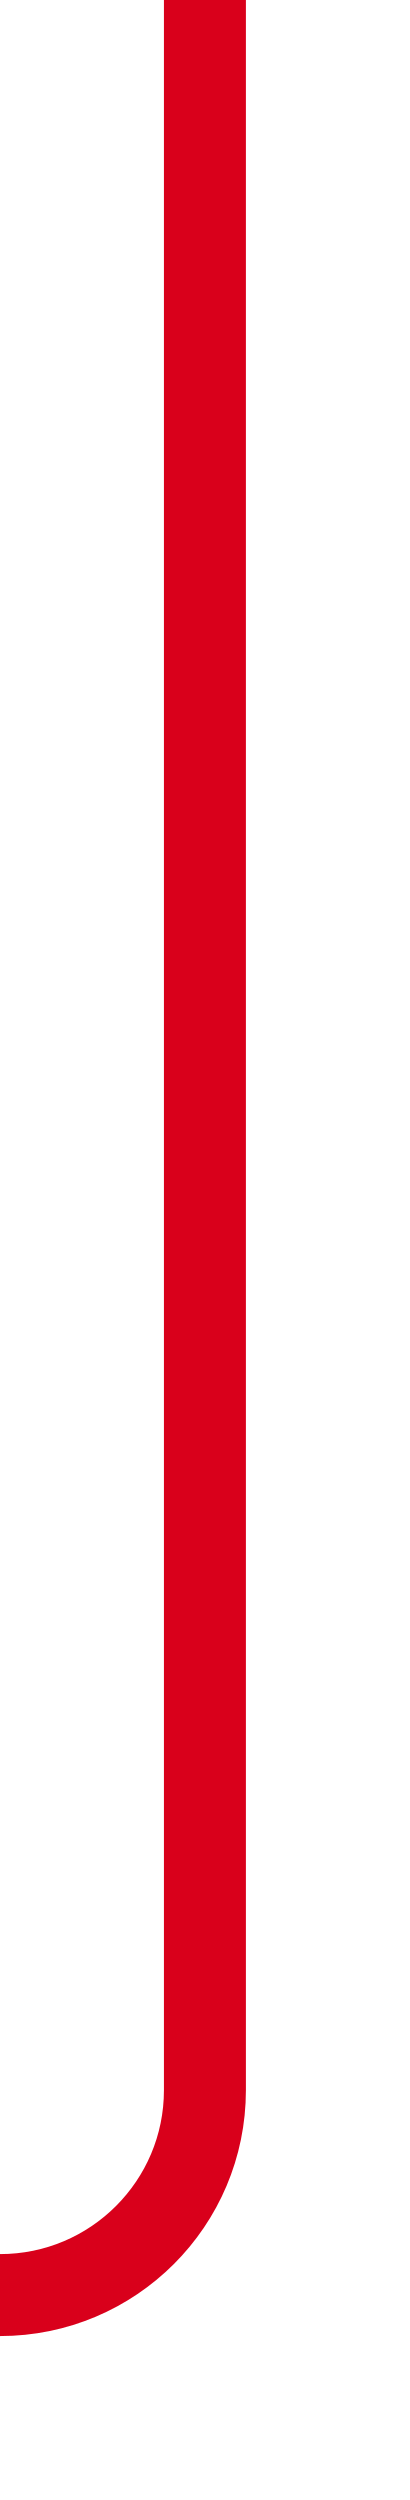
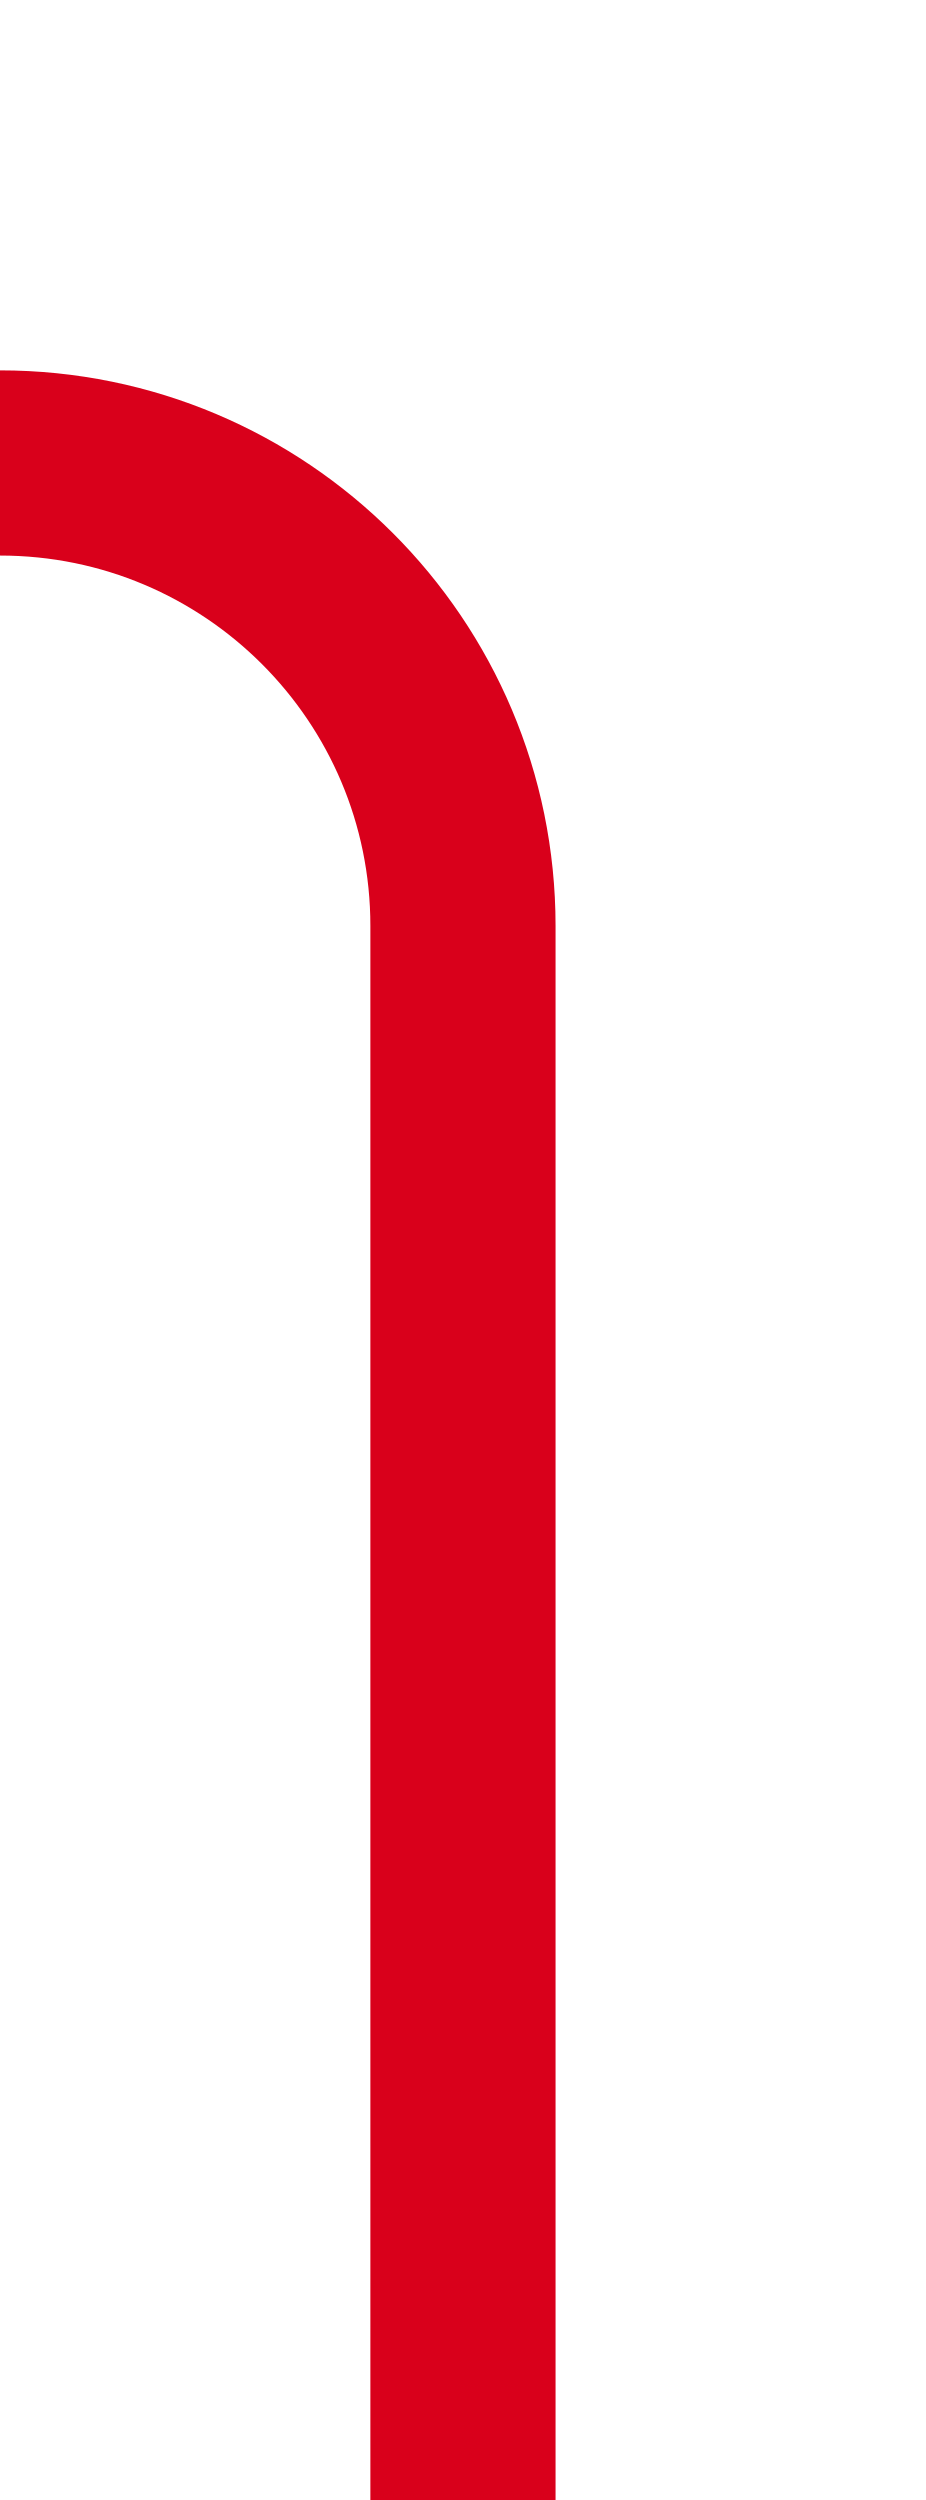
- <svg xmlns="http://www.w3.org/2000/svg" version="1.1" width="10px" height="61px" preserveAspectRatio="xMidYMin meet" viewBox="922 2255  8 61">
-   <path d="M 926 2255  L 926 2306  A 5 5 0 0 1 921 2311 L 694 2311  " stroke-width="2" stroke="#d9001b" fill="none" />
-   <path d="M 699.107 2315.293  L 694.814 2311  L 699.107 2306.707  L 697.693 2305.293  L 692.693 2310.293  L 691.986 2311  L 692.693 2311.707  L 697.693 2316.707  L 699.107 2315.293  Z M 705.507 2315.293  L 701.214 2311  L 705.507 2306.707  L 704.093 2305.293  L 699.093 2310.293  L 698.386 2311  L 699.093 2311.707  L 704.093 2316.707  L 705.507 2315.293  Z " fill-rule="nonzero" fill="#d9001b" stroke="none" />
+ <svg xmlns="http://www.w3.org/2000/svg" version="1.1" width="10px" height="27px" preserveAspectRatio="xMidYMin meet" viewBox="851 1348  8 27">
+   <path d="M 855 1375  L 855 1358  A 5 5 0 0 0 850 1353 L 678 1353  A 1 1 0 0 0 677 1354 " stroke-width="2" stroke="#d9001b" fill="none" />
+   <path d="M 681.293 1347.893  L 677 1352.186  L 672.707 1347.893  L 671.293 1349.307  L 676.293 1354.307  L 677 1355.014  L 677.707 1354.307  L 682.707 1349.307  L 681.293 1347.893  Z M 688.936 1357.293  L 684.643 1353  L 688.936 1348.707  L 687.522 1347.293  L 682.522 1352.293  L 681.815 1353  L 682.522 1353.707  L 687.522 1358.707  L 688.936 1357.293  Z " fill-rule="nonzero" fill="#d9001b" stroke="none" />
</svg>
